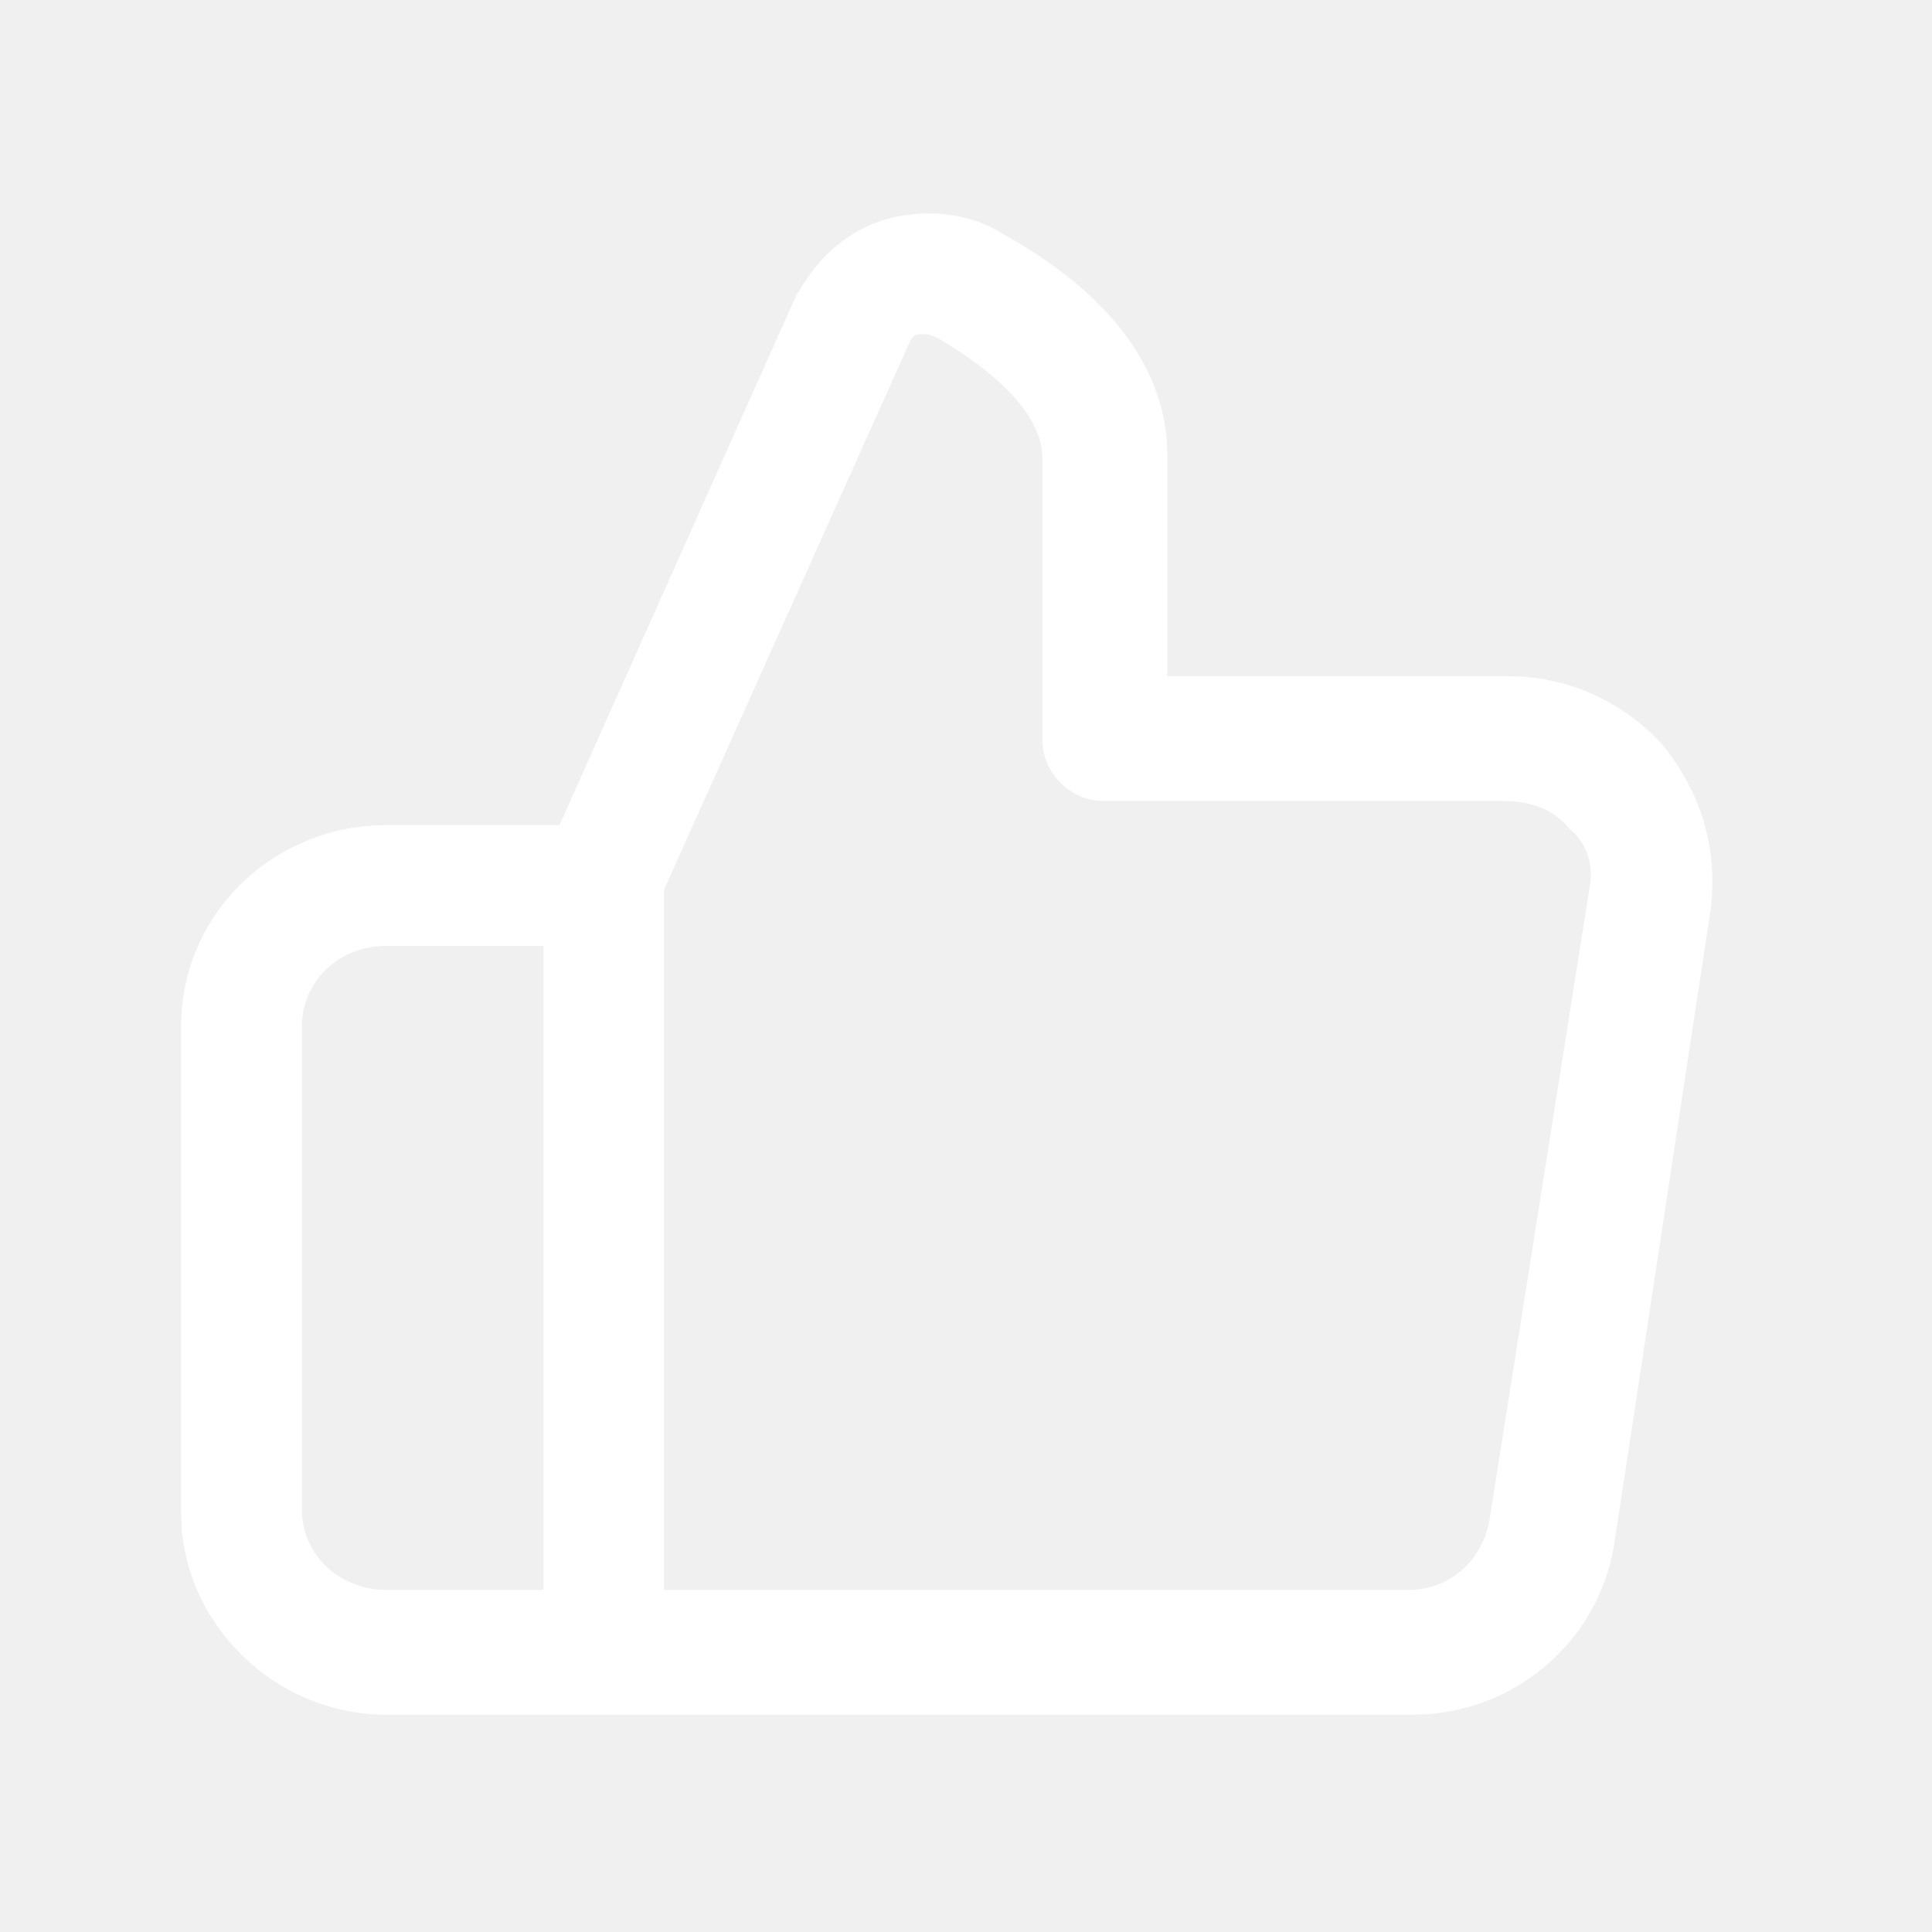
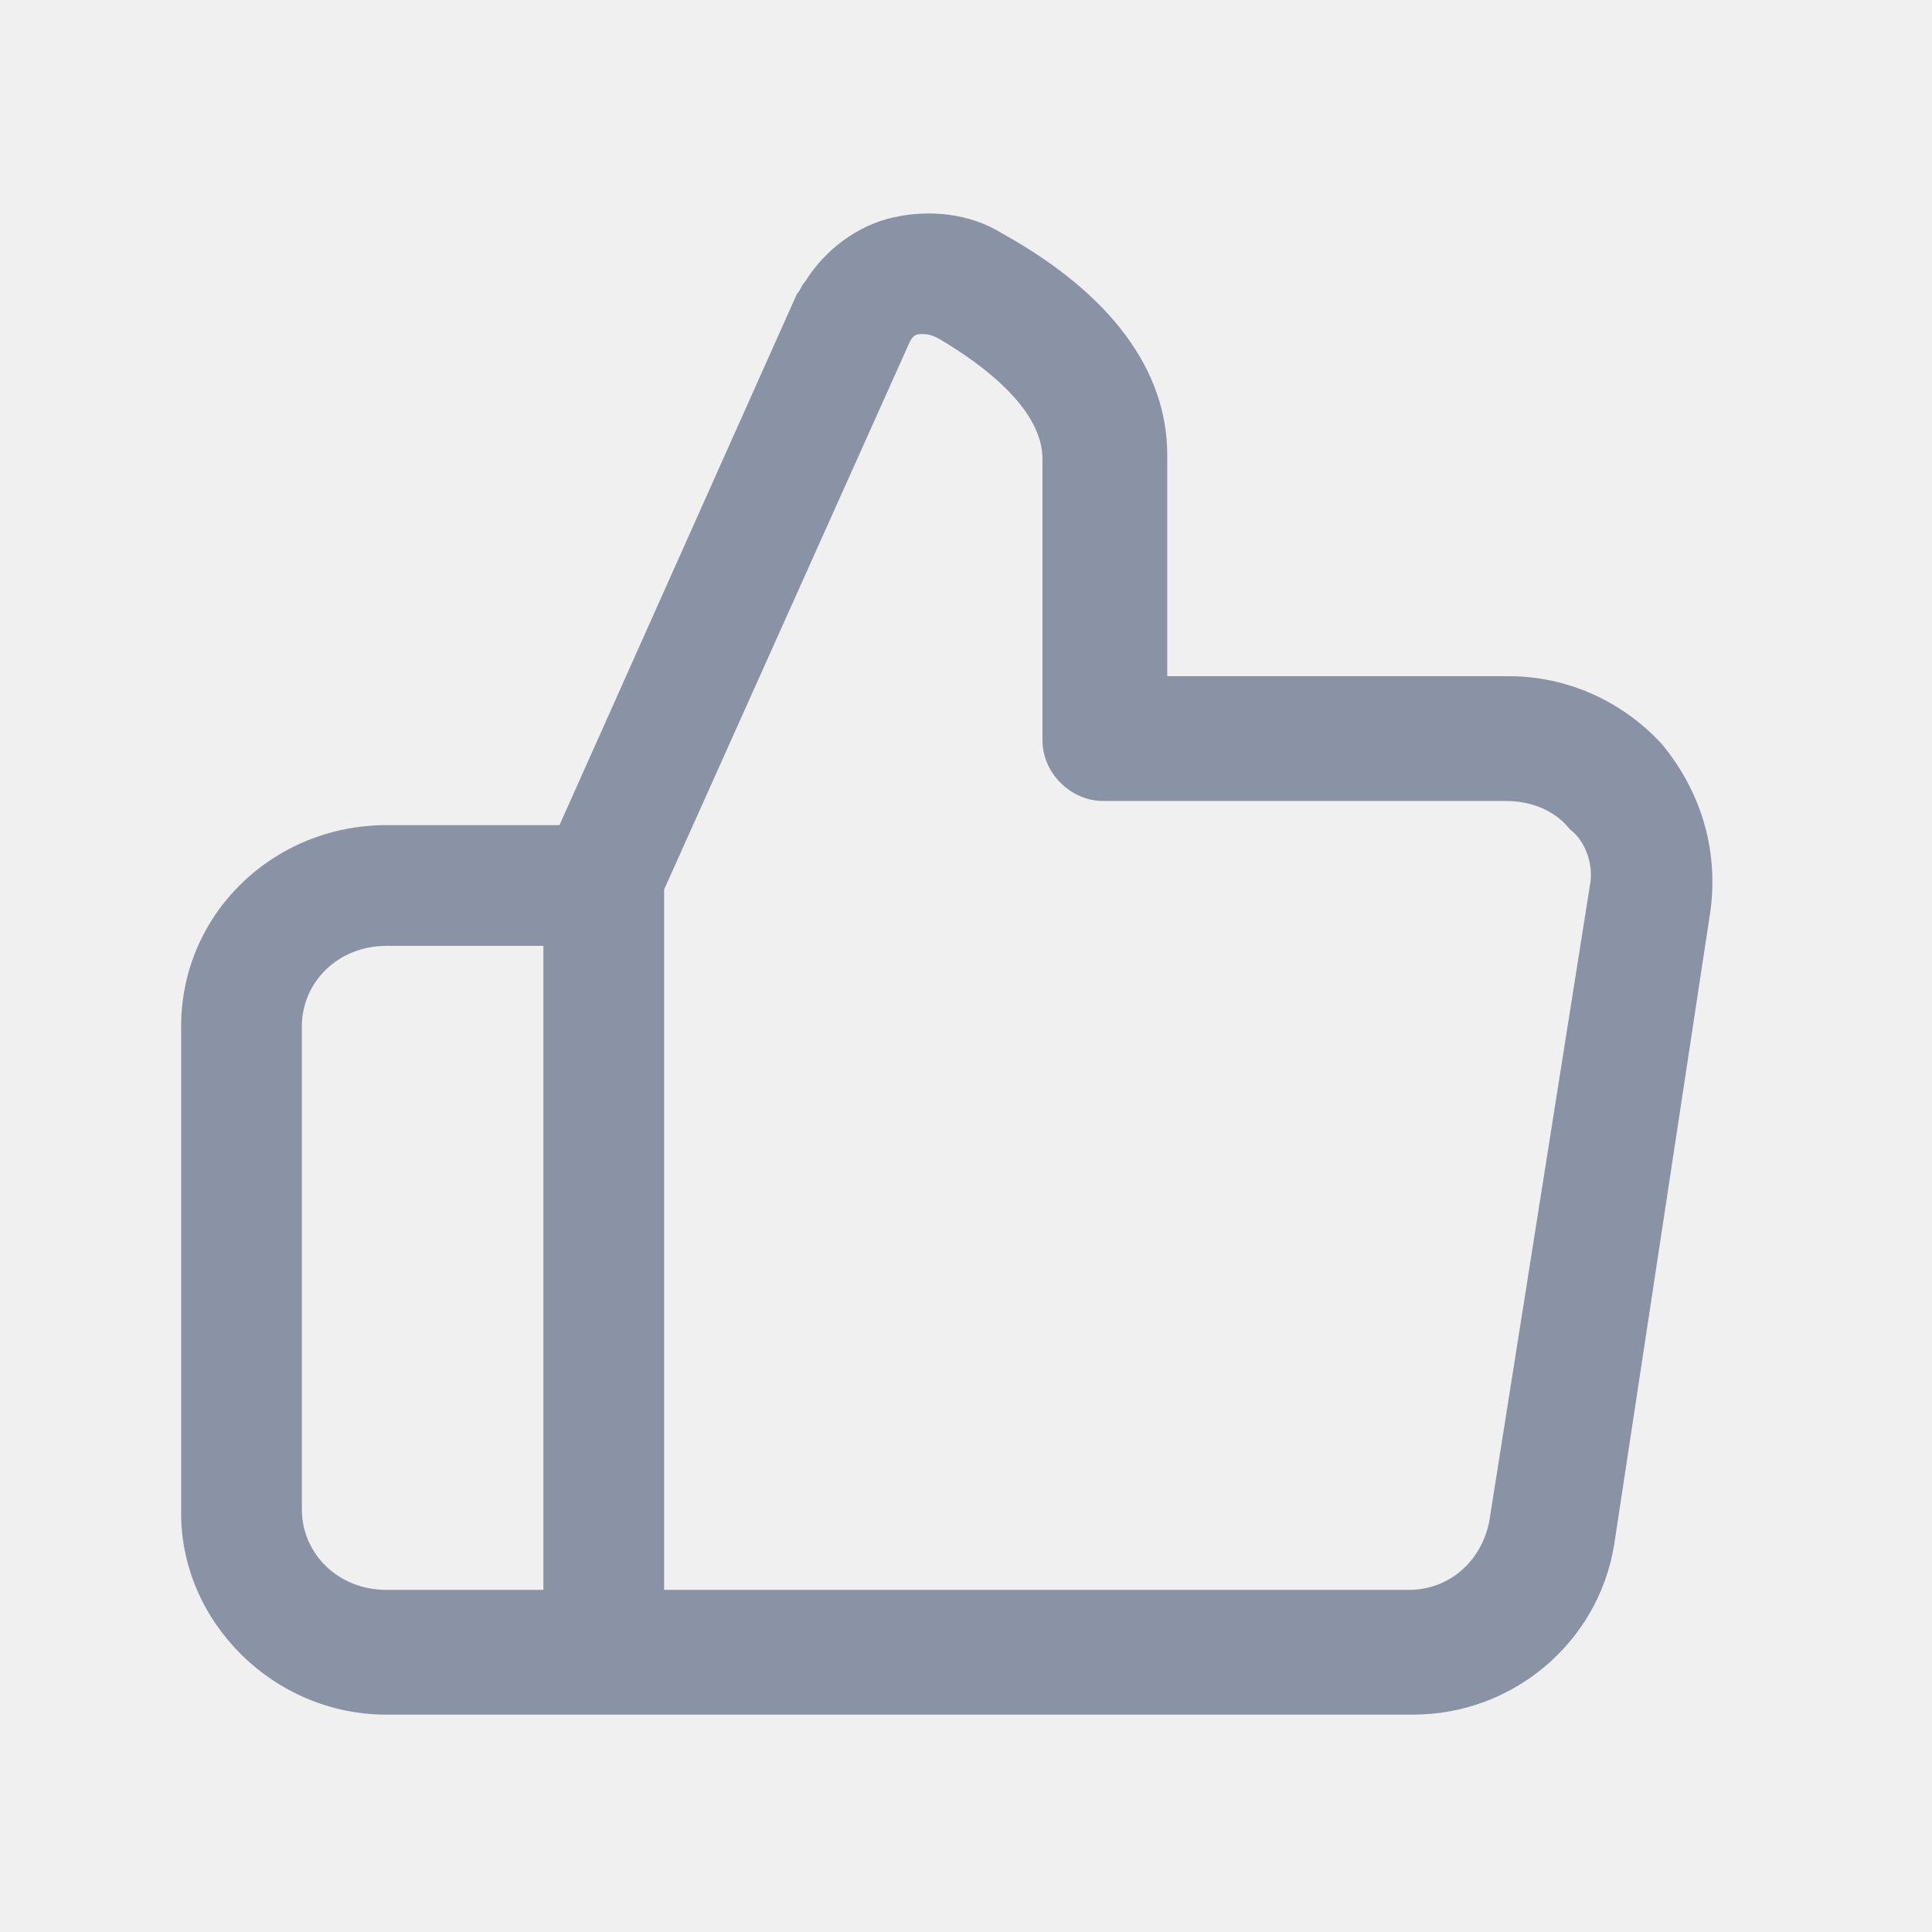
<svg xmlns="http://www.w3.org/2000/svg" class="prefix__icon" viewBox="0 0 1024 1024" width="200" height="200">
-   <path d="M881.067 394.667C859.733 371.2 829.867 358.4 800 358.4H618.667V241.067c0-44.8-29.867-85.334-87.467-117.334-17.067-10.666-38.4-12.8-57.6-8.533-19.2 4.267-36.267 17.067-46.933 34.133-2.134 2.134-2.134 4.267-4.267 6.4l-125.867 281.6H204.8C145.067 437.333 96 484.267 96 544v258.133c0 57.6 49.067 106.667 108.8 106.667h544c53.333 0 98.133-38.4 106.667-89.6l51.2-337.067c4.266-34.133-6.4-64-25.6-87.466zM288 842.667h-83.2c-25.6 0-44.8-19.2-44.8-42.667V544c0-23.467 19.2-42.667 44.8-42.667H288v341.334zm554.667-373.334L789.333 806.4c-4.266 21.333-21.333 36.267-42.666 36.267H352v-371.2l130.133-290.134c2.134-4.266 4.267-4.266 6.4-4.266 2.134 0 4.267 0 8.534 2.133 25.6 14.933 55.466 38.4 55.466 64v149.333c0 17.067 14.934 32 32 32h213.334c12.8 0 25.6 4.267 34.133 14.934 8.533 6.4 12.8 19.2 10.667 29.866z" fill="#fff" />
+   <path d="M881.067 394.667C859.733 371.2 829.867 358.4 800 358.4H618.667V241.067c0-44.8-29.867-85.334-87.467-117.334-17.067-10.666-38.4-12.8-57.6-8.533-19.2 4.267-36.267 17.067-46.933 34.133-2.134 2.134-2.134 4.267-4.267 6.4l-125.867 281.6H204.8C145.067 437.333 96 484.267 96 544v258.133c0 57.6 49.067 106.667 108.8 106.667h544c53.333 0 98.133-38.4 106.667-89.6l51.2-337.067c4.266-34.133-6.4-64-25.6-87.466zM288 842.667h-83.2c-25.6 0-44.8-19.2-44.8-42.667V544c0-23.467 19.2-42.667 44.8-42.667H288v341.334zm554.667-373.334L789.333 806.4c-4.266 21.333-21.333 36.267-42.666 36.267H352v-371.2l130.133-290.134c2.134-4.266 4.267-4.266 6.4-4.266 2.134 0 4.267 0 8.534 2.133 25.6 14.933 55.466 38.4 55.466 64v149.333c0 17.067 14.934 32 32 32h213.334c12.8 0 25.6 4.267 34.133 14.934 8.533 6.4 12.8 19.2 10.667 29.866z" fill="#8a93a6" />
</svg>
